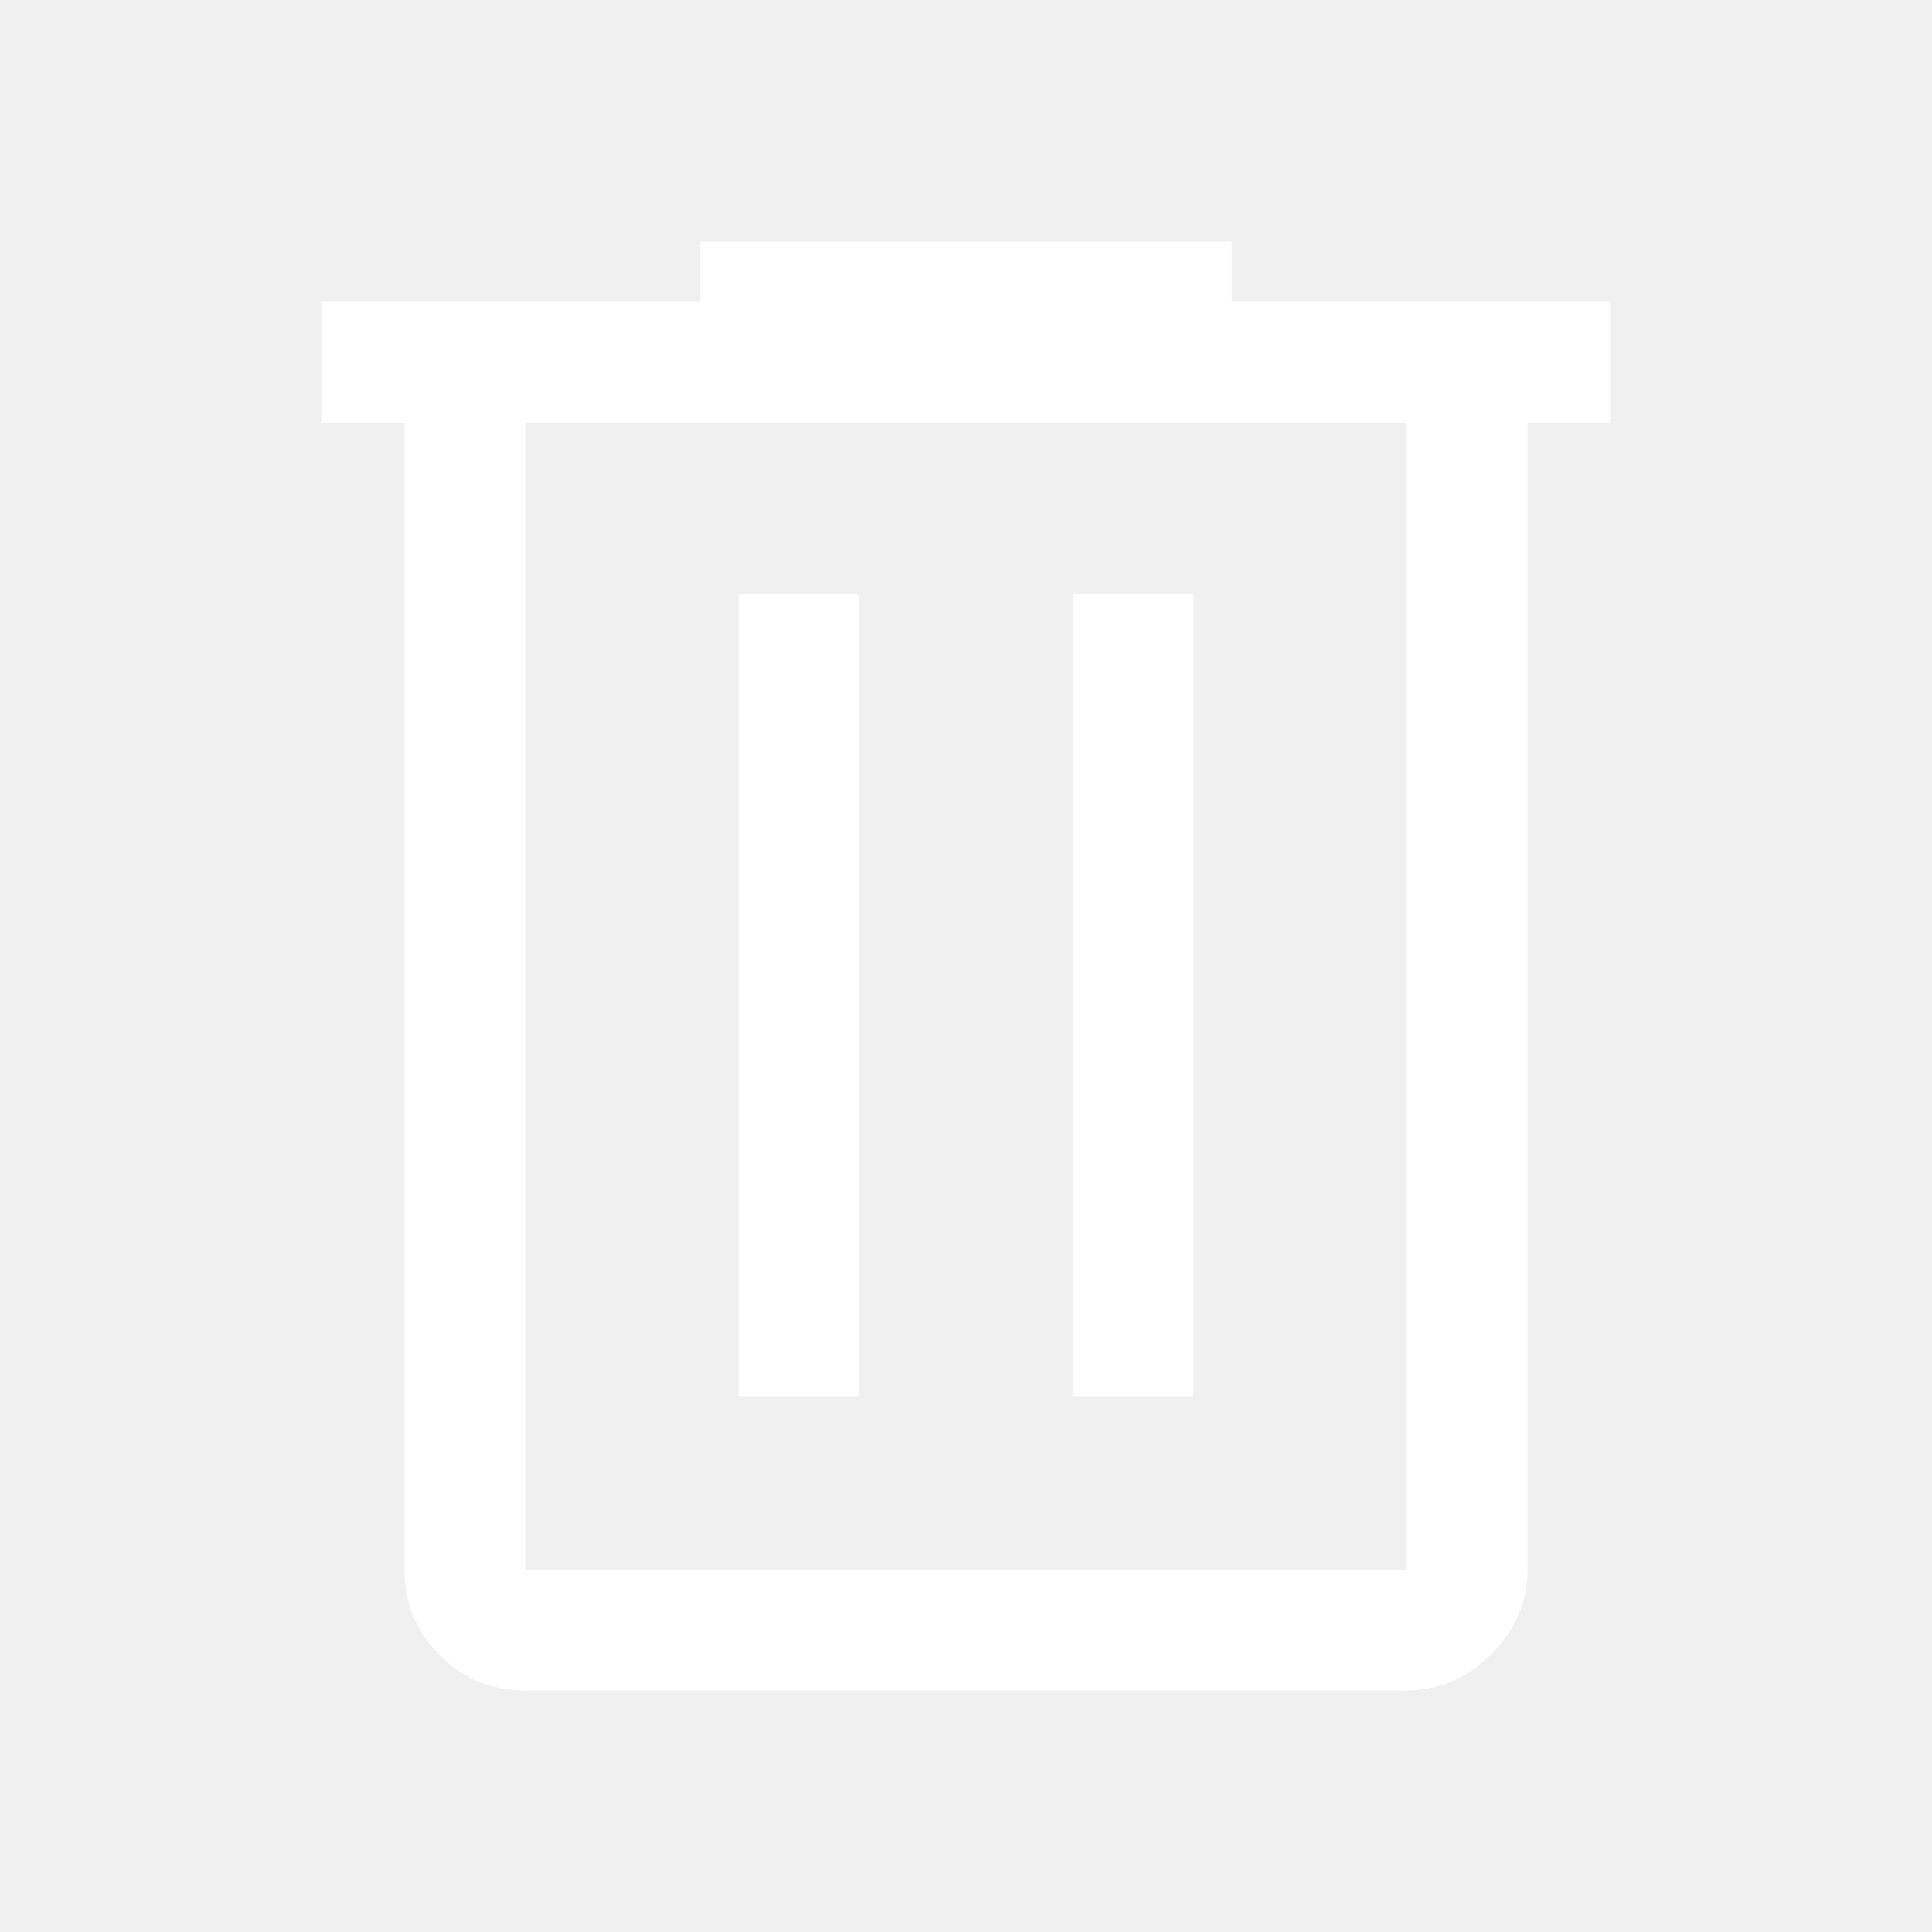
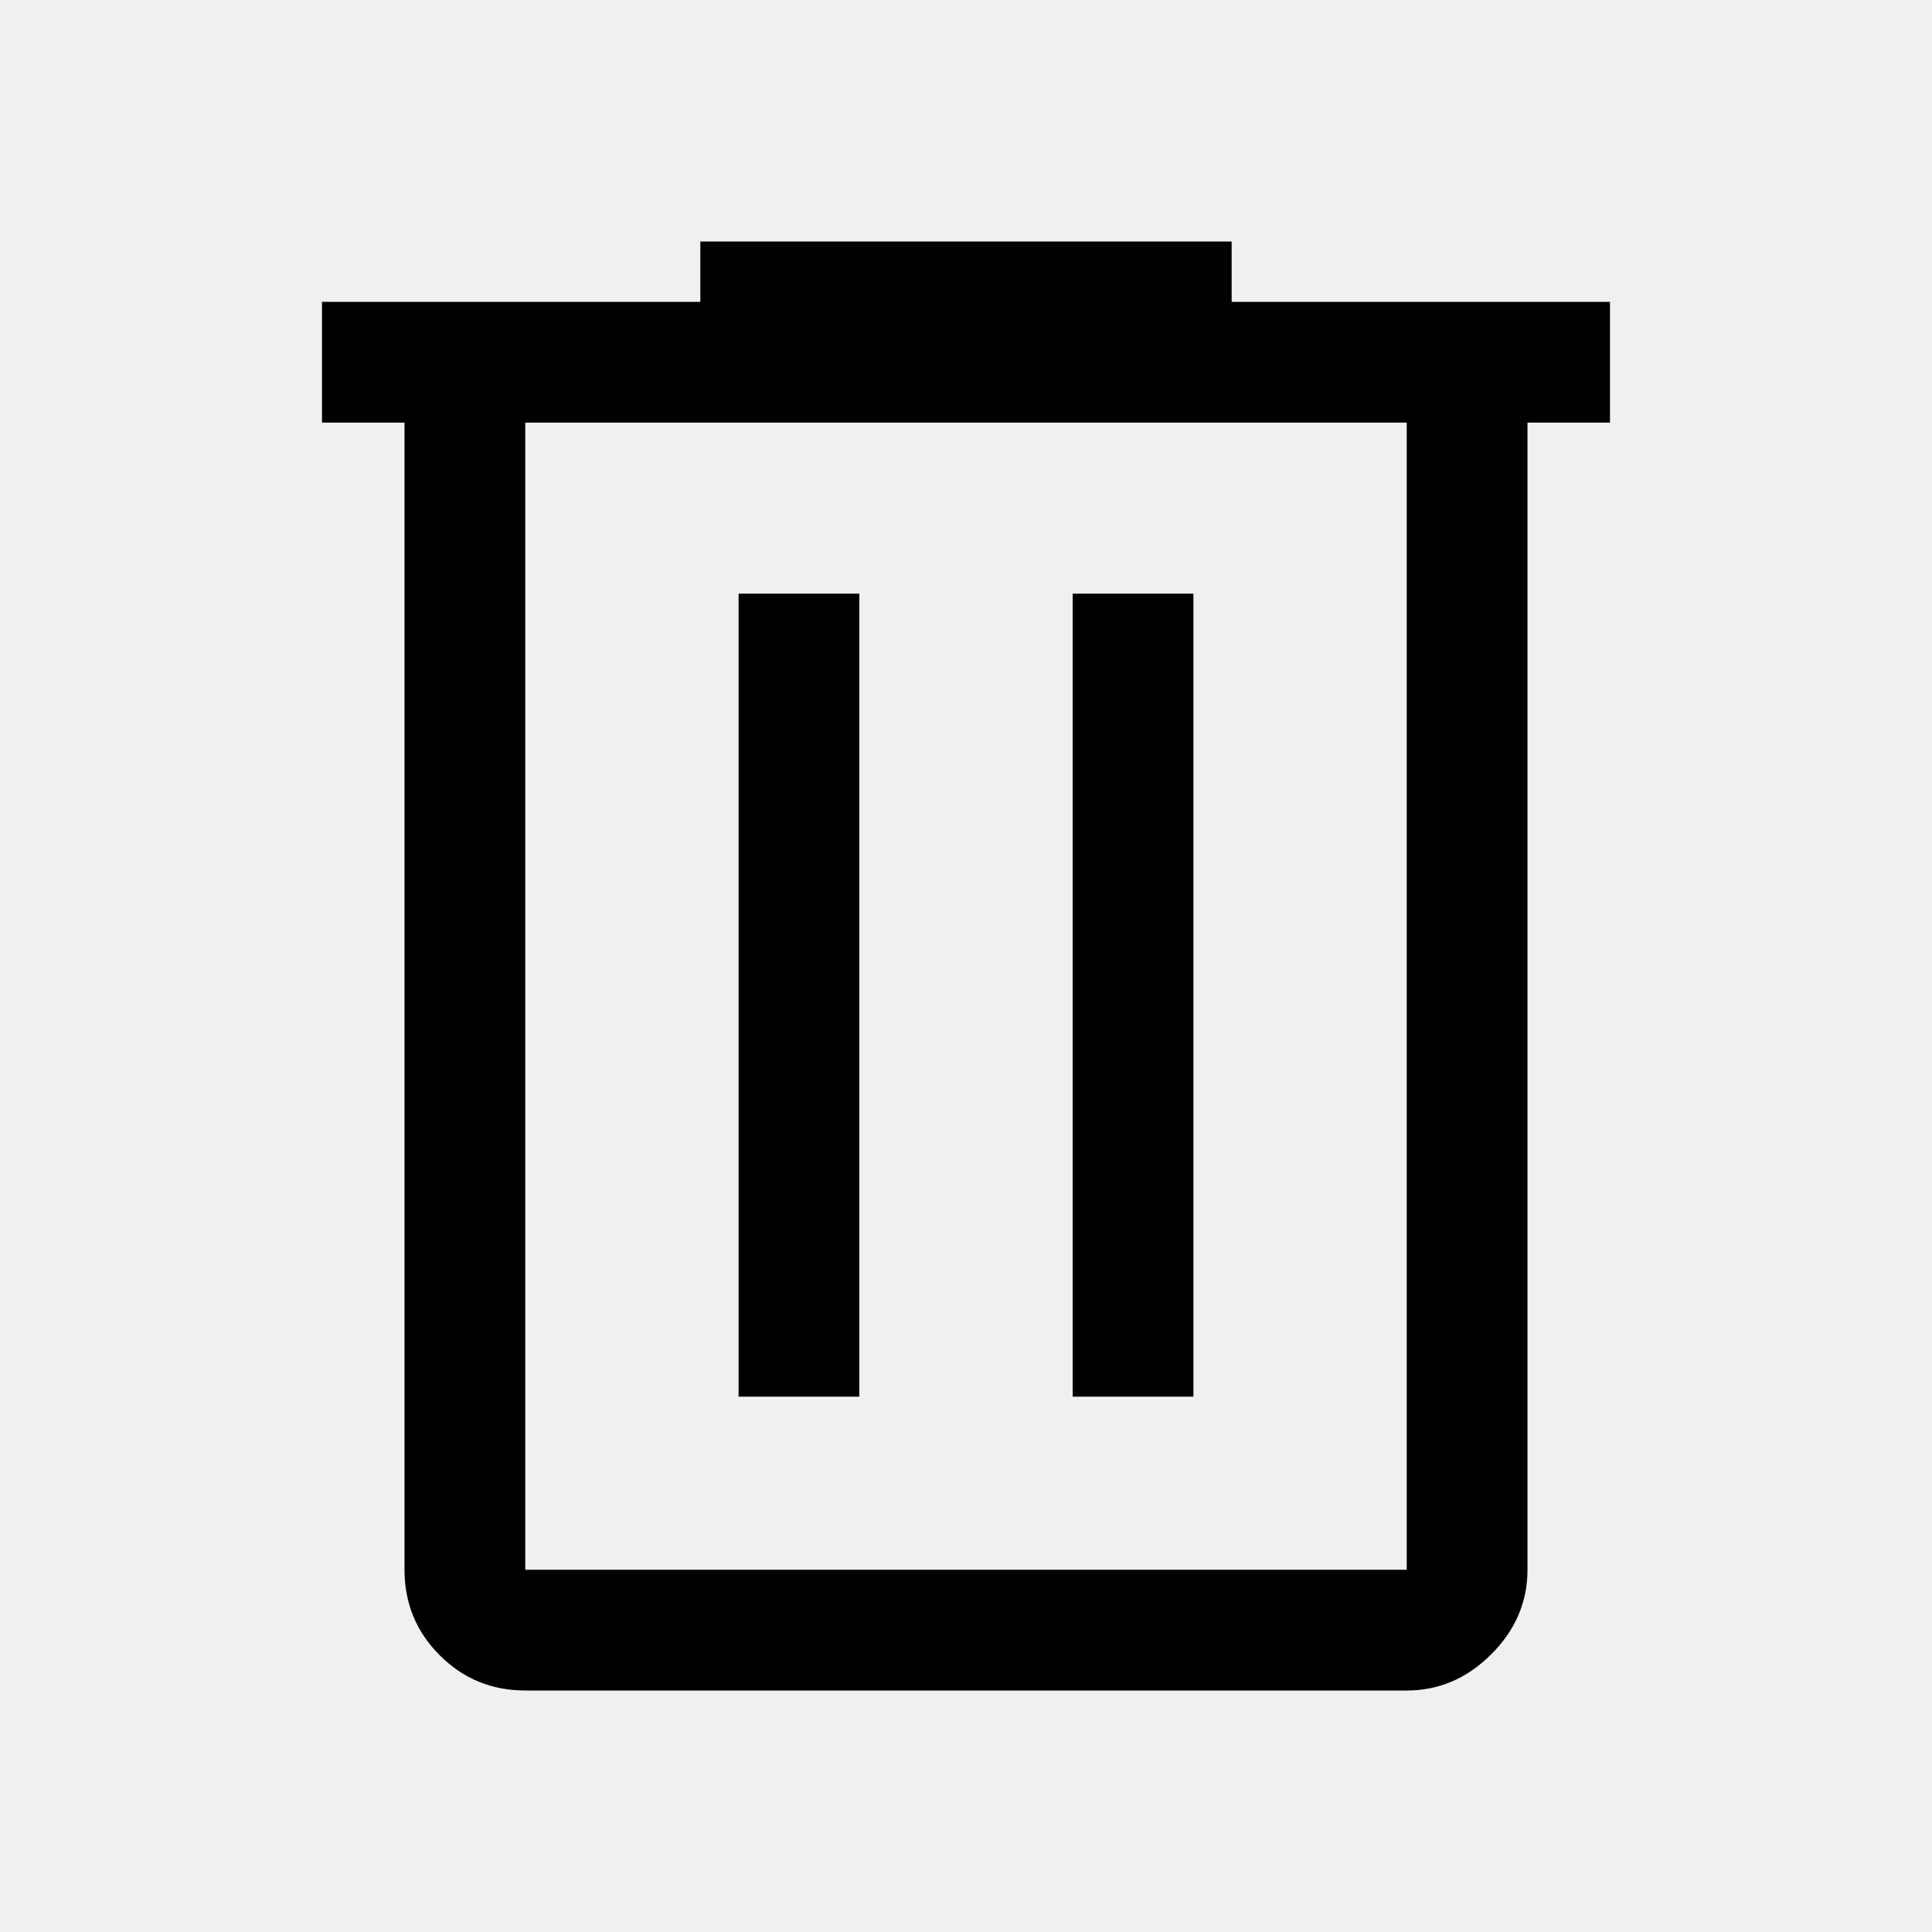
- <svg xmlns="http://www.w3.org/2000/svg" height="48" width="48" fill="white">
+ <svg xmlns="http://www.w3.org/2000/svg" height="48" width="48" fill="black">
  <path d="M13.05 42q-1.25 0-2.125-.875T10.05 39V10.5H8v-3h9.4V6h13.2v1.5H40v3h-2.05V39q0 1.2-.9 2.1-.9.9-2.1.9Zm21.9-31.5h-21.9V39h21.9Zm-16.6 24.2h3V14.75h-3Zm8.3 0h3V14.75h-3Zm-13.6-24.2V39Z" />
</svg>
